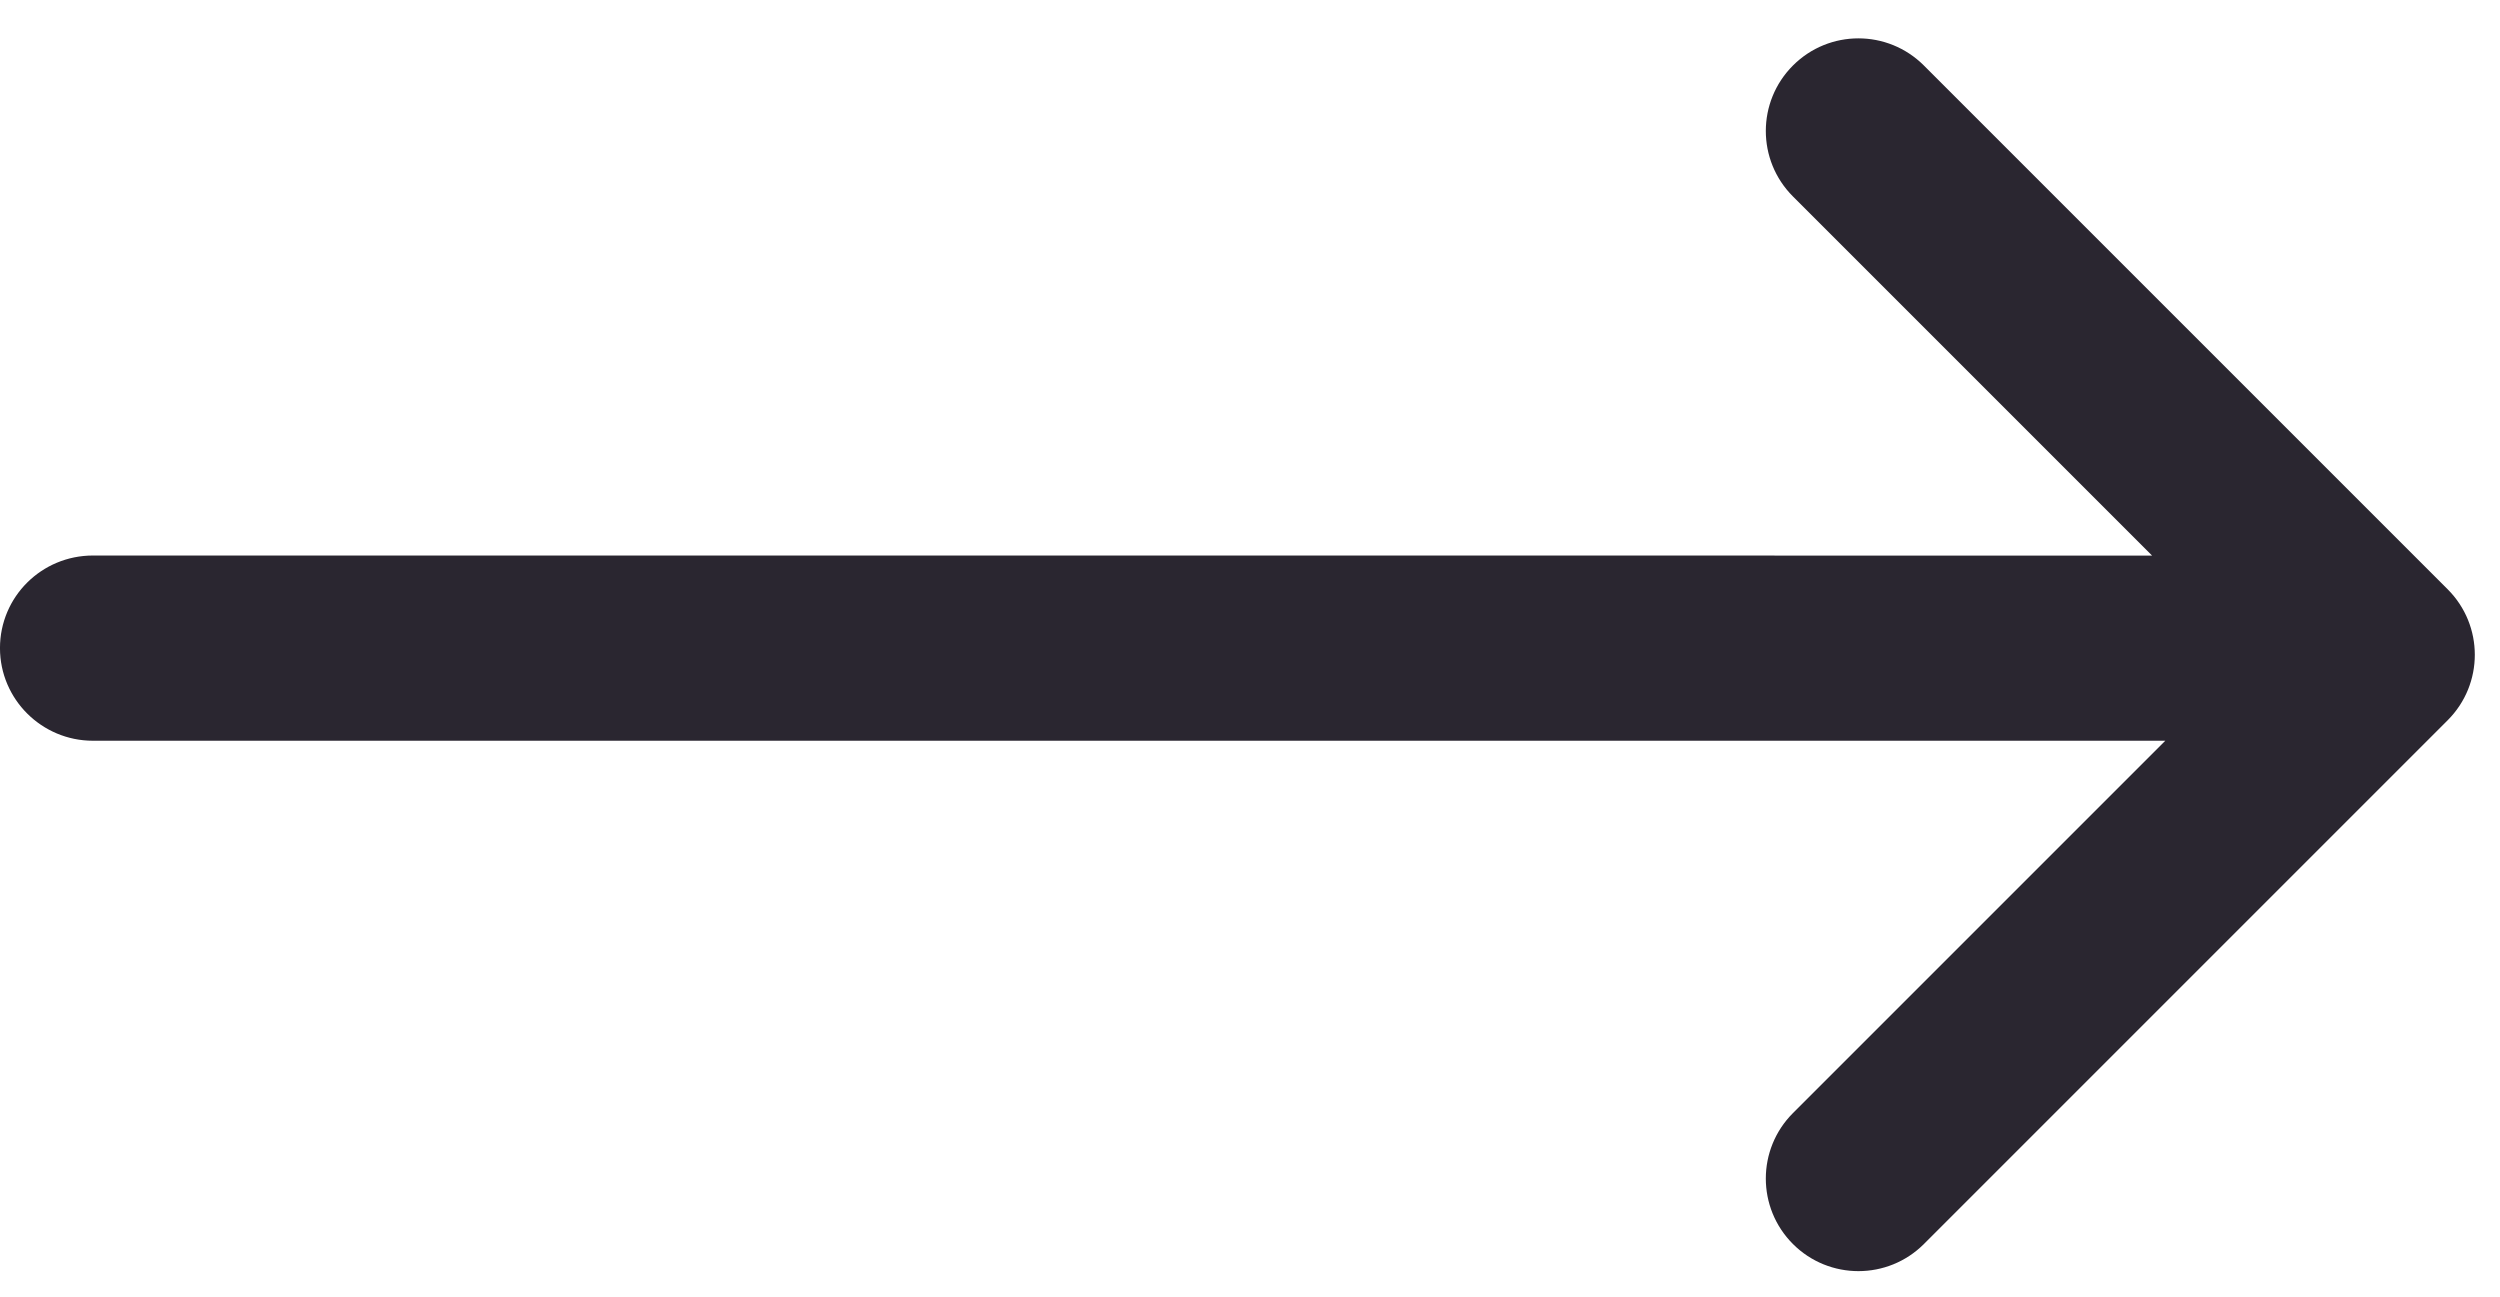
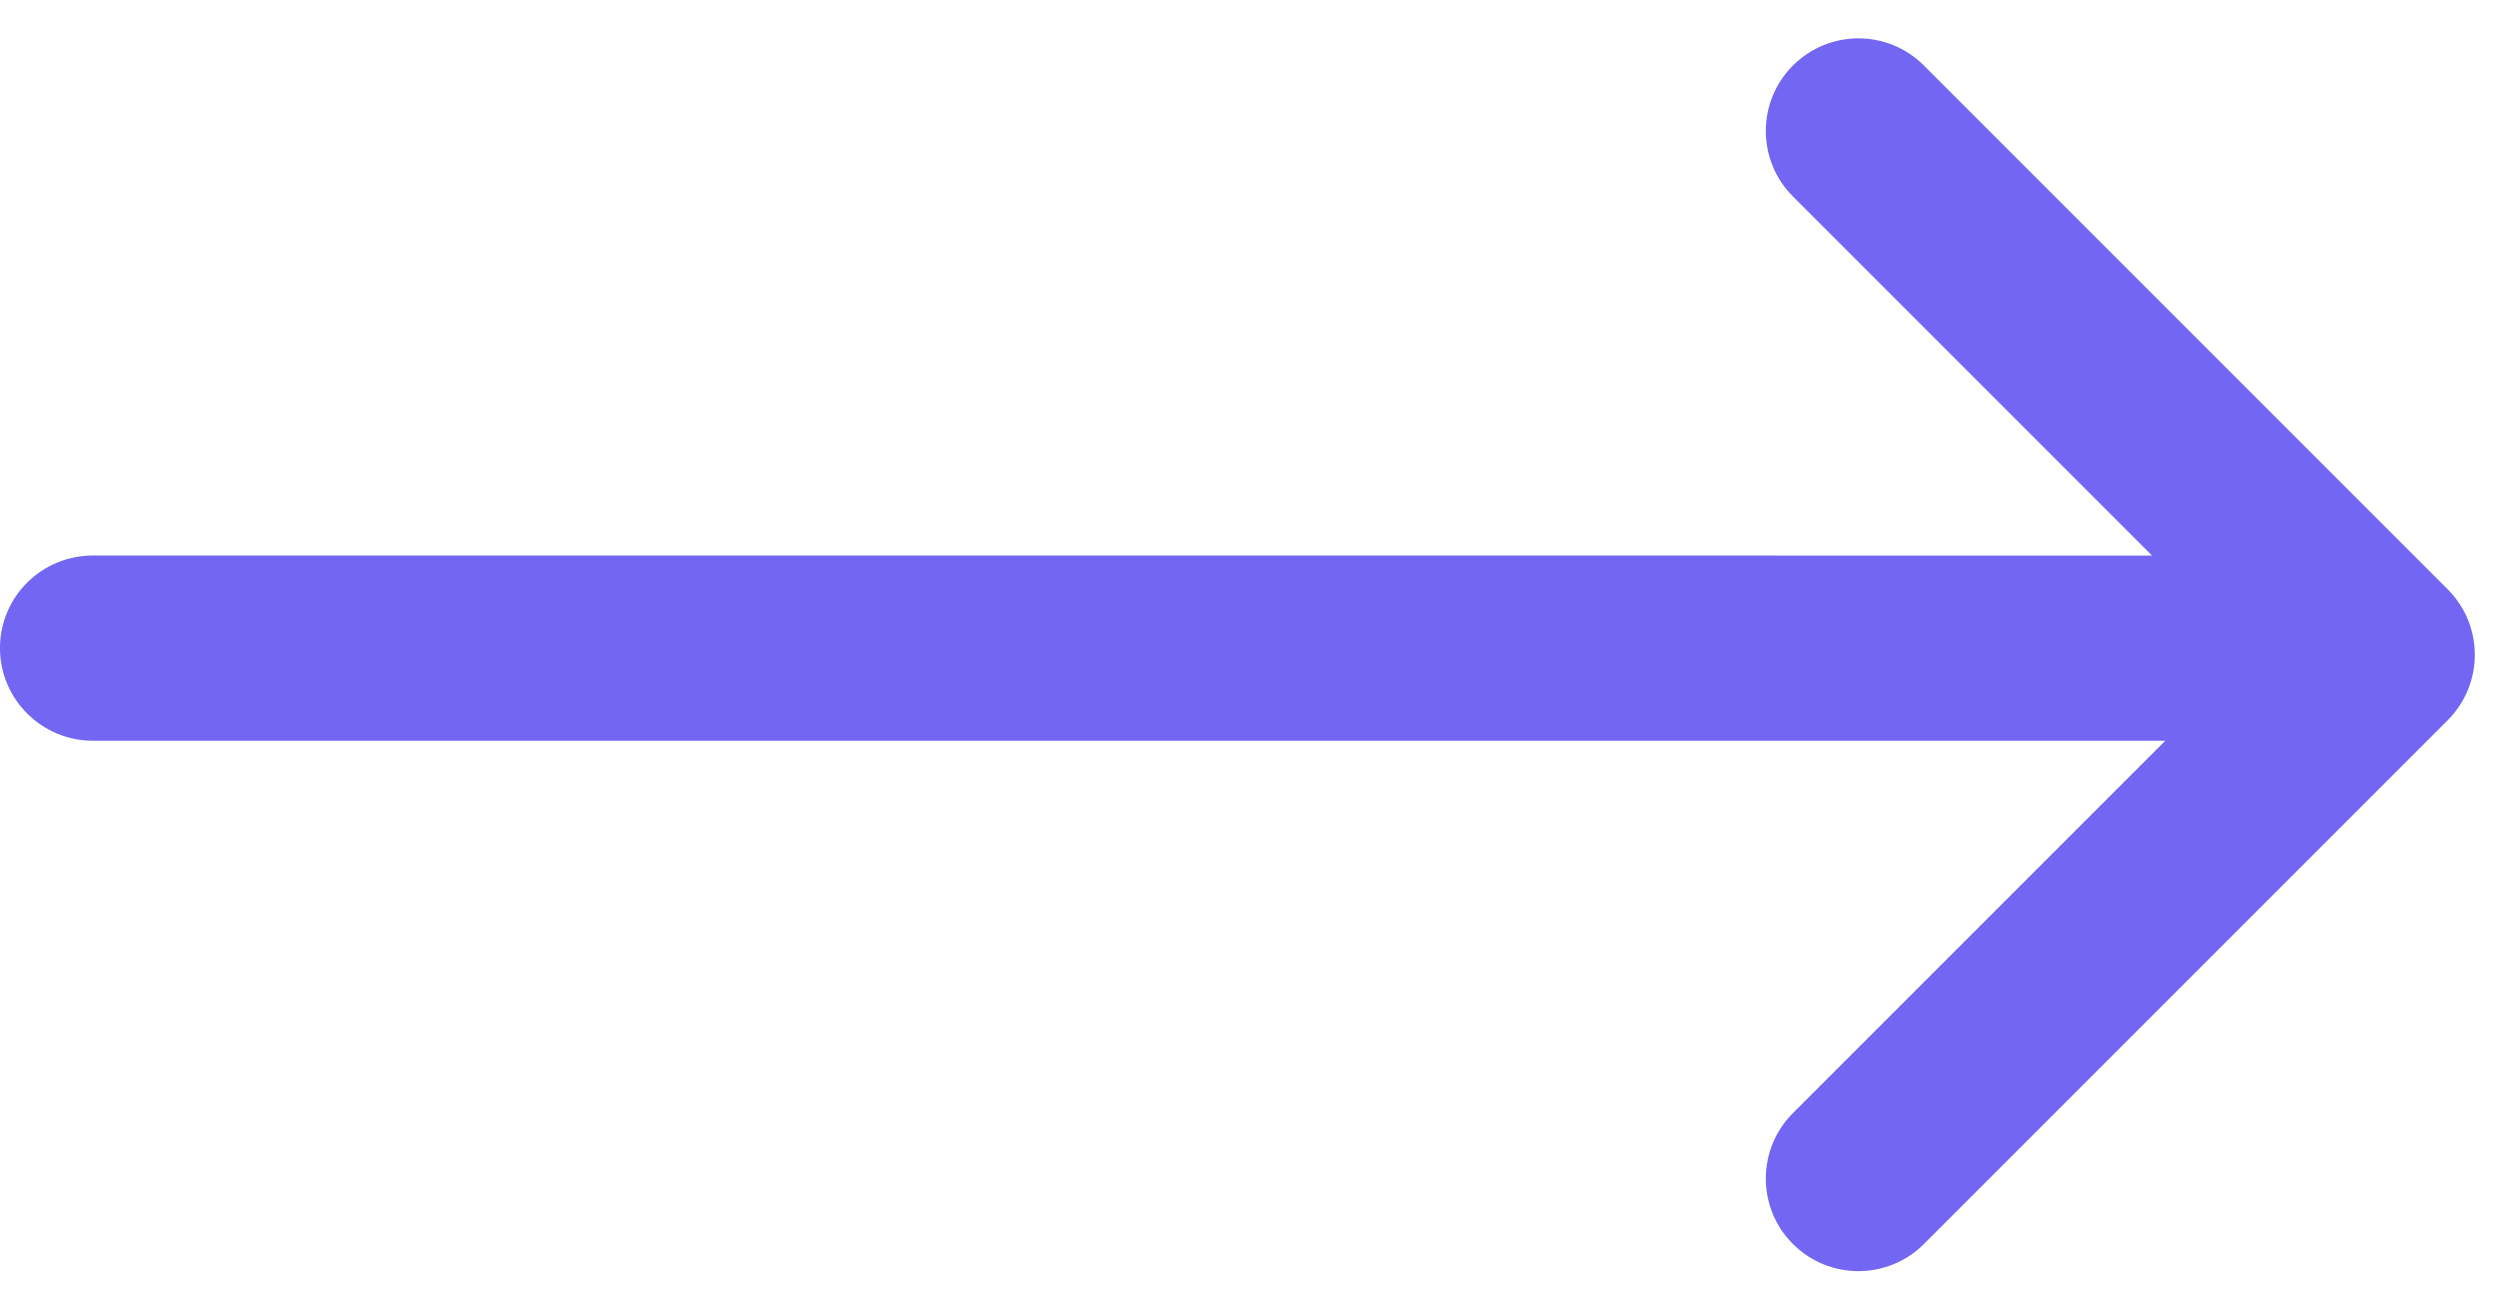
<svg xmlns="http://www.w3.org/2000/svg" width="27px" height="14px" viewBox="0 0 27 14" version="1.1">
  <defs />
  <g id="Page-2-Copy" stroke="none" stroke-width="1" fill="none" fill-rule="evenodd">
-     <g id="5" stroke="none" transform="translate(-5, -9)" fill-rule="nonzero" fill="#2A2630">
+     <g id="5" stroke="none" transform="translate(-5, -9)" fill-rule="nonzero" fill="#7266F3">
      <path d="M10.05,22.879 L10.05,17.192 C10.05,16.64 9.603,16.192 9.05,16.192 C8.498,16.192 8.05,16.64 8.05,17.192 L8.05,25.192 C8.05,25.745 8.498,26.192 9.05,26.192 L17.05,26.192 C17.603,26.192 18.05,25.745 18.05,25.192 C18.05,24.64 17.603,24.192 17.05,24.192 L11.565,24.192 L27.291,8.467 C27.682,8.075 27.686,7.443 27.293,7.05 C26.902,6.66 26.267,6.662 25.876,7.053 L10.05,22.879 Z" id="Rectangle-348" stroke="none" transform="translate(18, 16.14214) rotate(-135) translate(-18, -16.14214) ">
            </path>
    </g>
  </g>
</svg>
